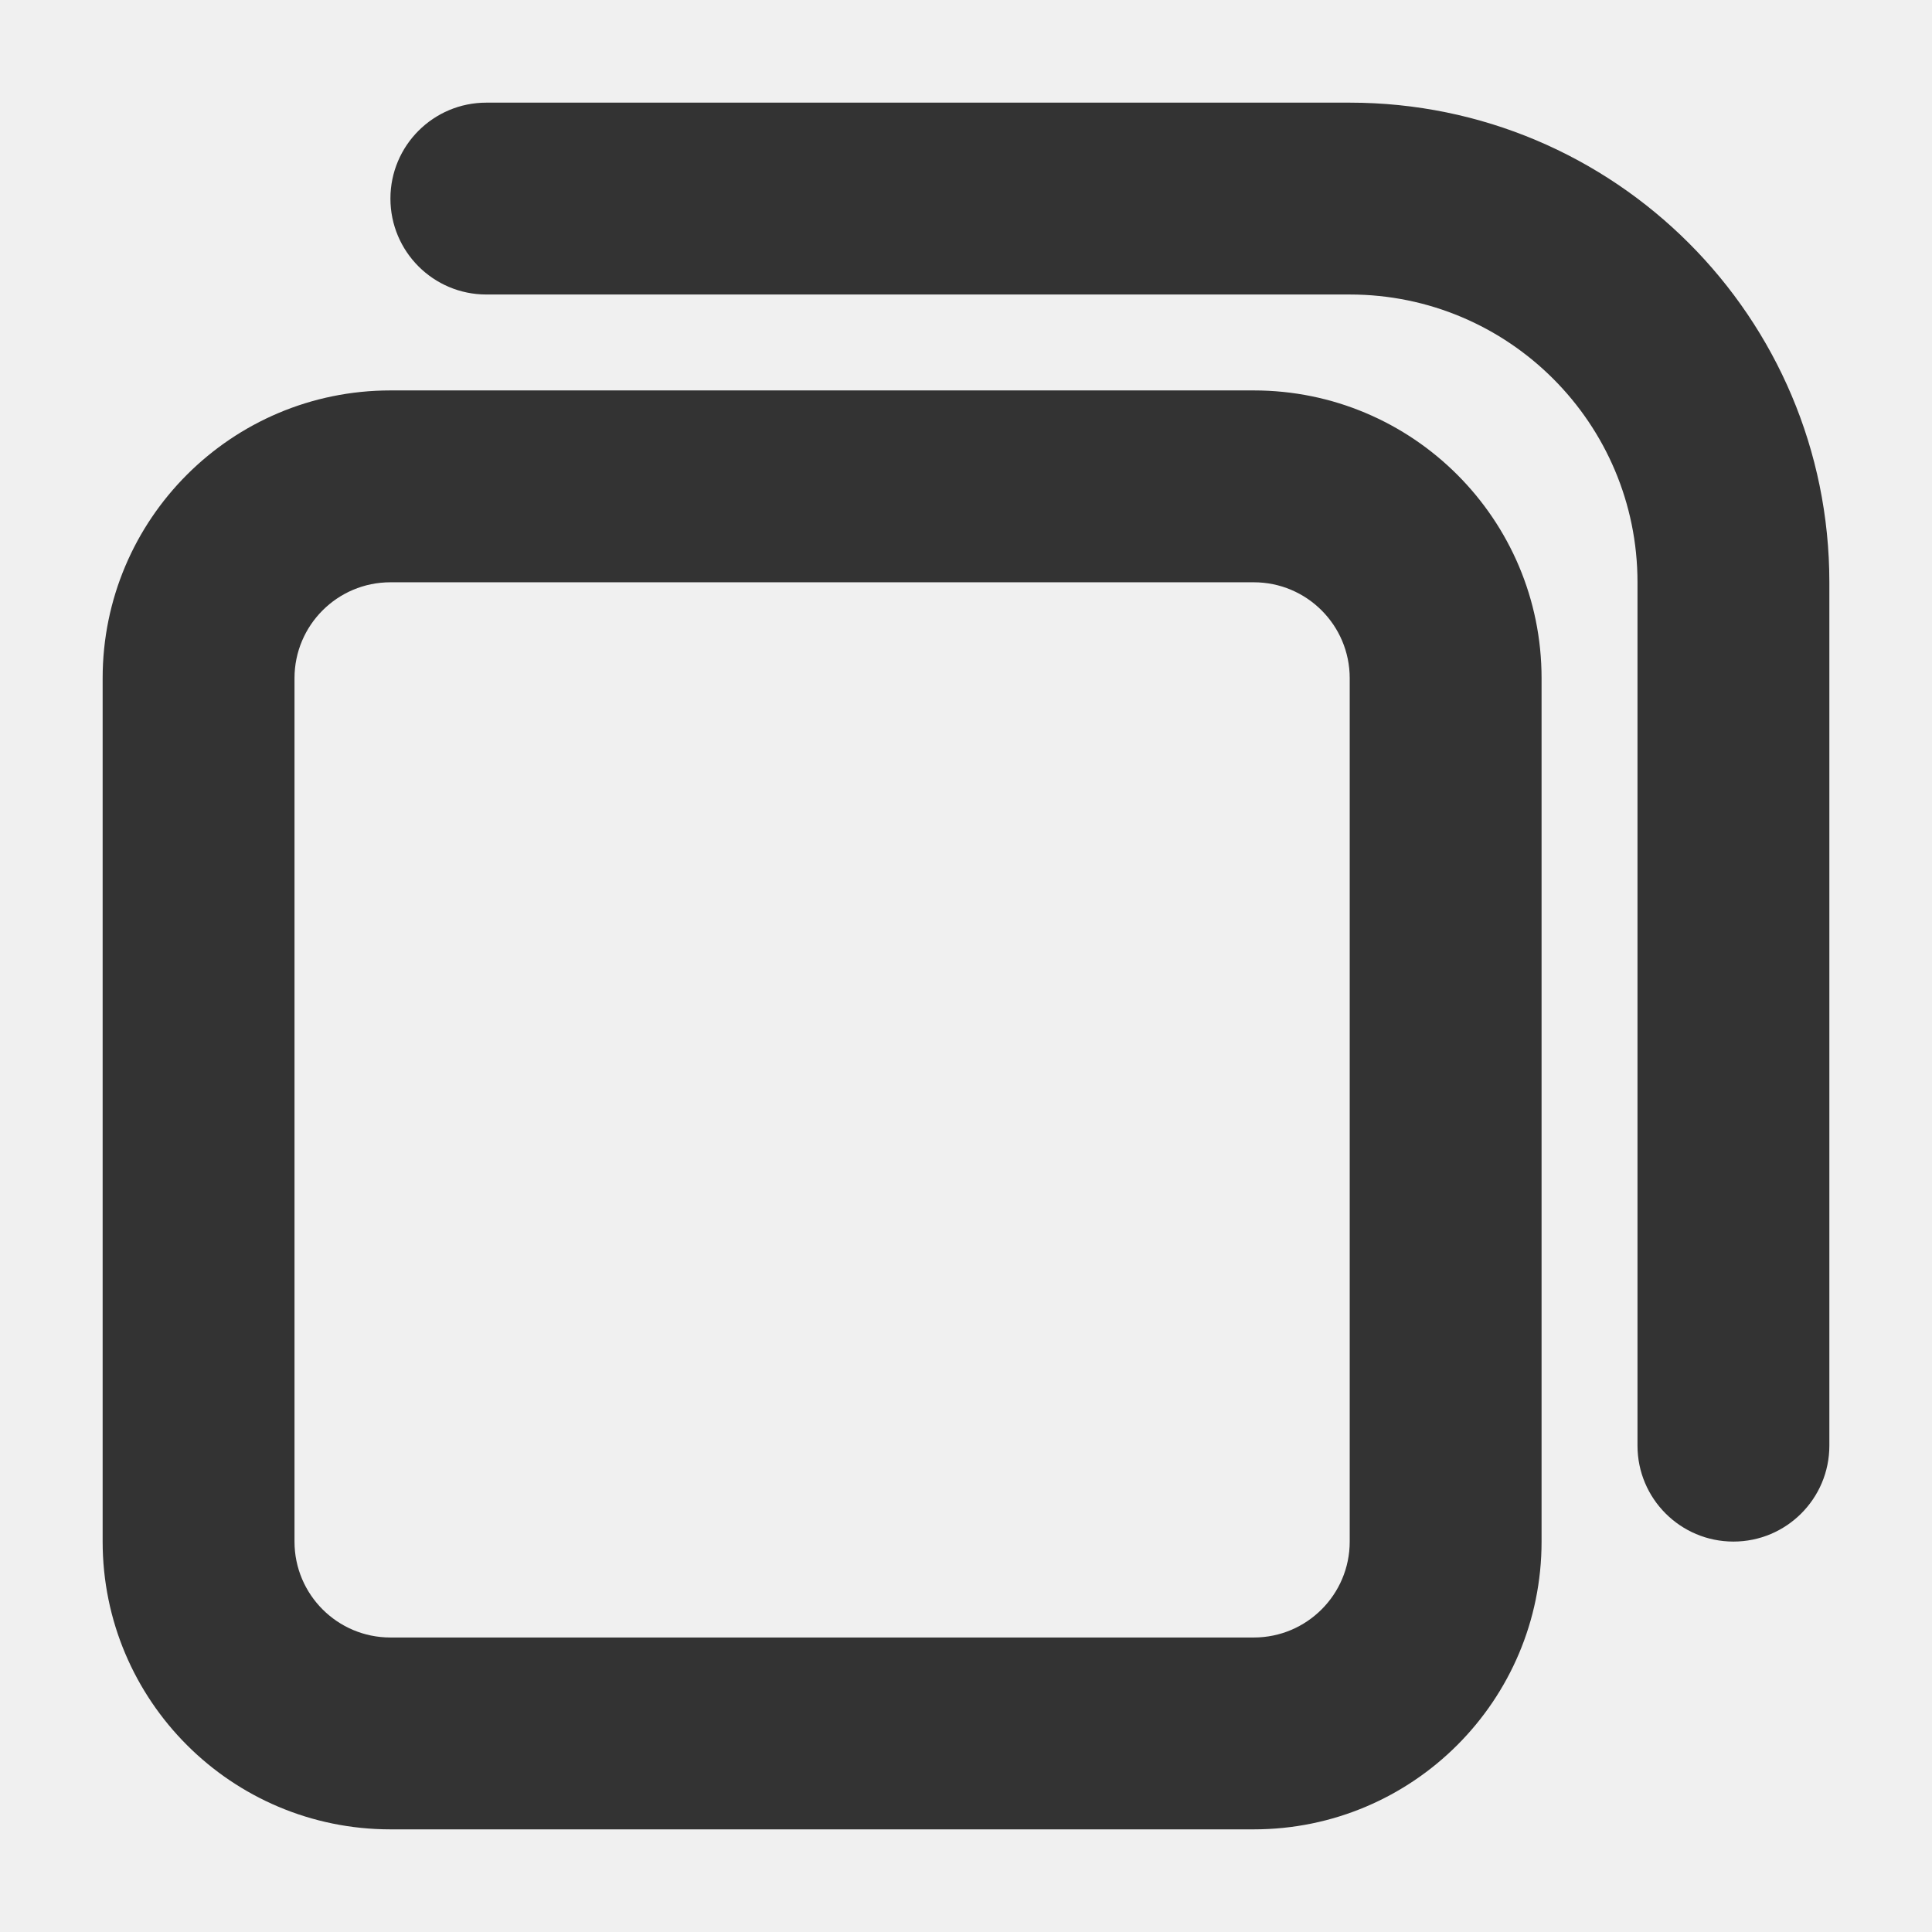
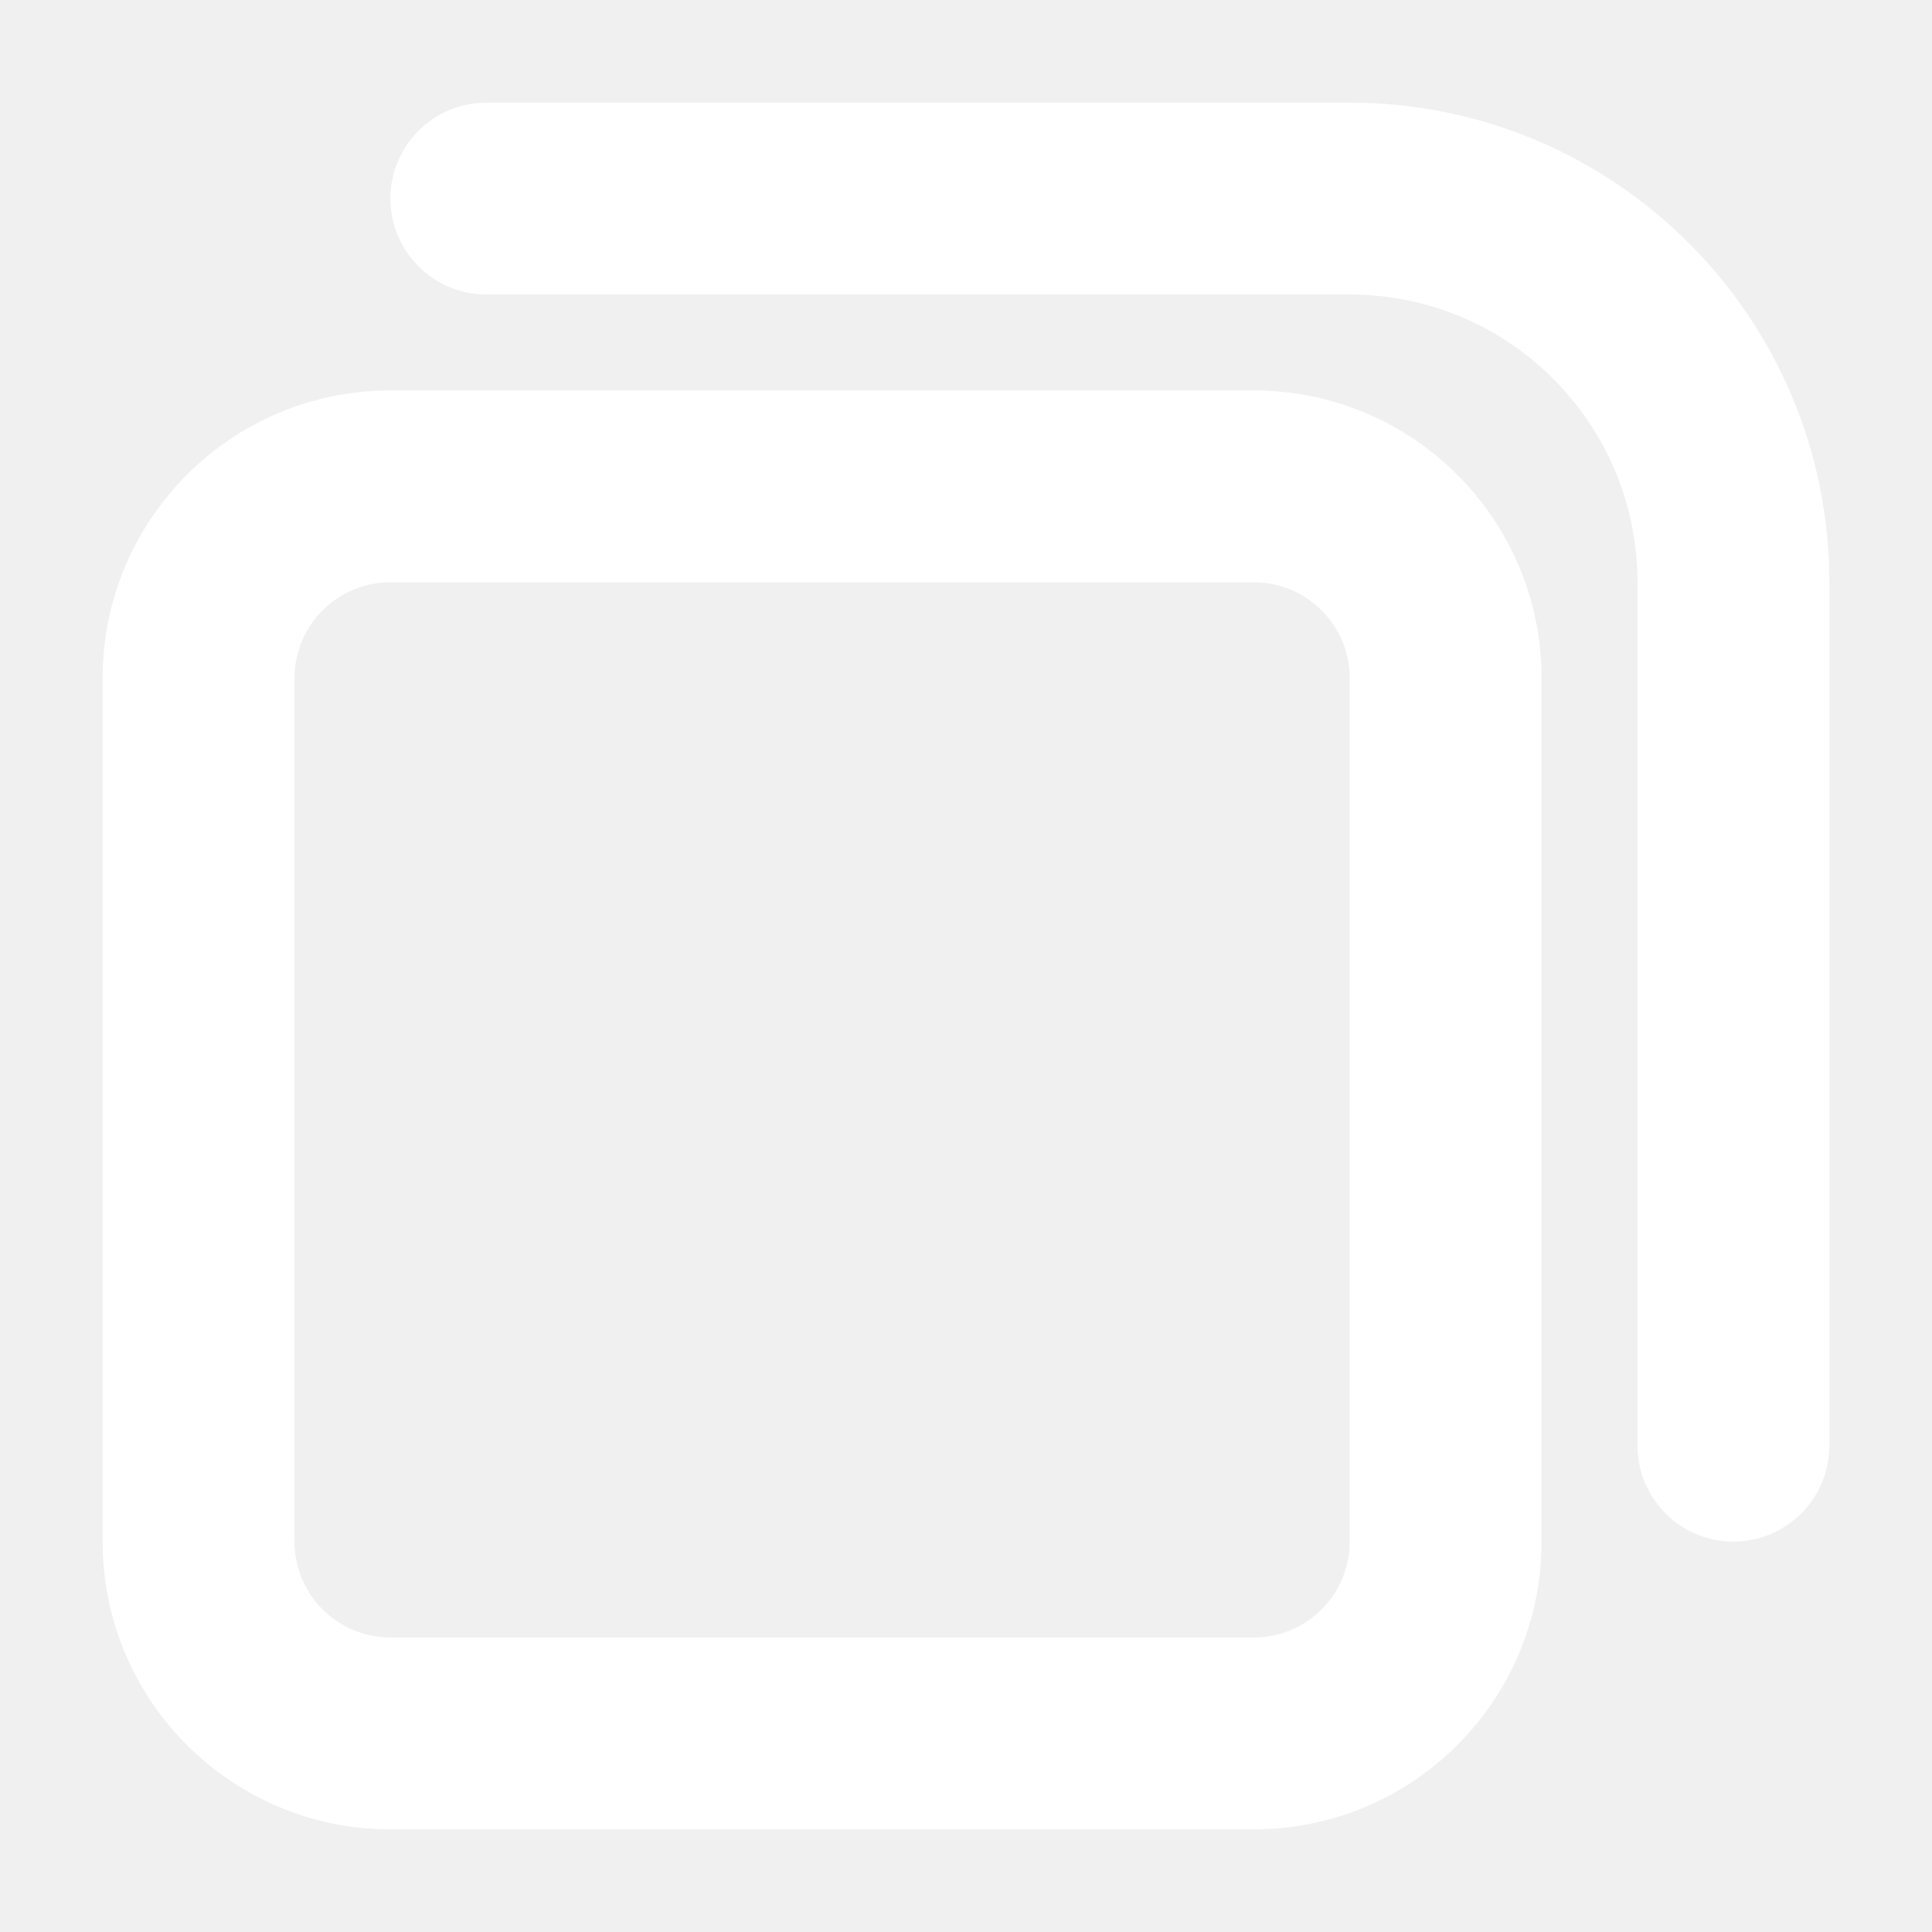
- <svg xmlns="http://www.w3.org/2000/svg" class="icon" width="200px" height="200.00px" viewBox="0 0 1024 1024" version="1.1">
-   <path fill="#333333" d="M206.935 308.624a50.844 50.844 0 0 0-50.844 50.844v457.597a50.844 50.844 0 0 0 50.844 50.844h457.597a50.844 50.844 0 0 0 50.844-50.844v-457.597a50.844 50.844 0 0 0-50.844-50.844z m0-101.688h457.597a152.532 152.532 0 0 1 152.532 152.532v457.597a152.532 152.532 0 0 1-152.532 152.532h-457.597a152.532 152.532 0 0 1-152.532-152.532v-457.597a152.532 152.532 0 0 1 152.532-152.532z m50.844-50.844a50.844 50.844 0 0 1 0-101.688h457.597a254.22 254.22 0 0 1 254.22 254.22v457.597a50.844 50.844 0 0 1-101.688 0v-457.597a152.532 152.532 0 0 0-152.532-152.532z" />
+ <svg xmlns="http://www.w3.org/2000/svg" class="icon" width="16px" height="16.00px" viewBox="0 0 1024 1024" version="1.1">
+   <path fill="#ffffff" d="M206.935 308.624a50.844 50.844 0 0 0-50.844 50.844v457.597a50.844 50.844 0 0 0 50.844 50.844h457.597a50.844 50.844 0 0 0 50.844-50.844v-457.597a50.844 50.844 0 0 0-50.844-50.844z m0-101.688h457.597a152.532 152.532 0 0 1 152.532 152.532v457.597a152.532 152.532 0 0 1-152.532 152.532h-457.597a152.532 152.532 0 0 1-152.532-152.532v-457.597a152.532 152.532 0 0 1 152.532-152.532z m50.844-50.844a50.844 50.844 0 0 1 0-101.688h457.597a254.22 254.22 0 0 1 254.22 254.22v457.597a50.844 50.844 0 0 1-101.688 0v-457.597a152.532 152.532 0 0 0-152.532-152.532z" />
</svg>
